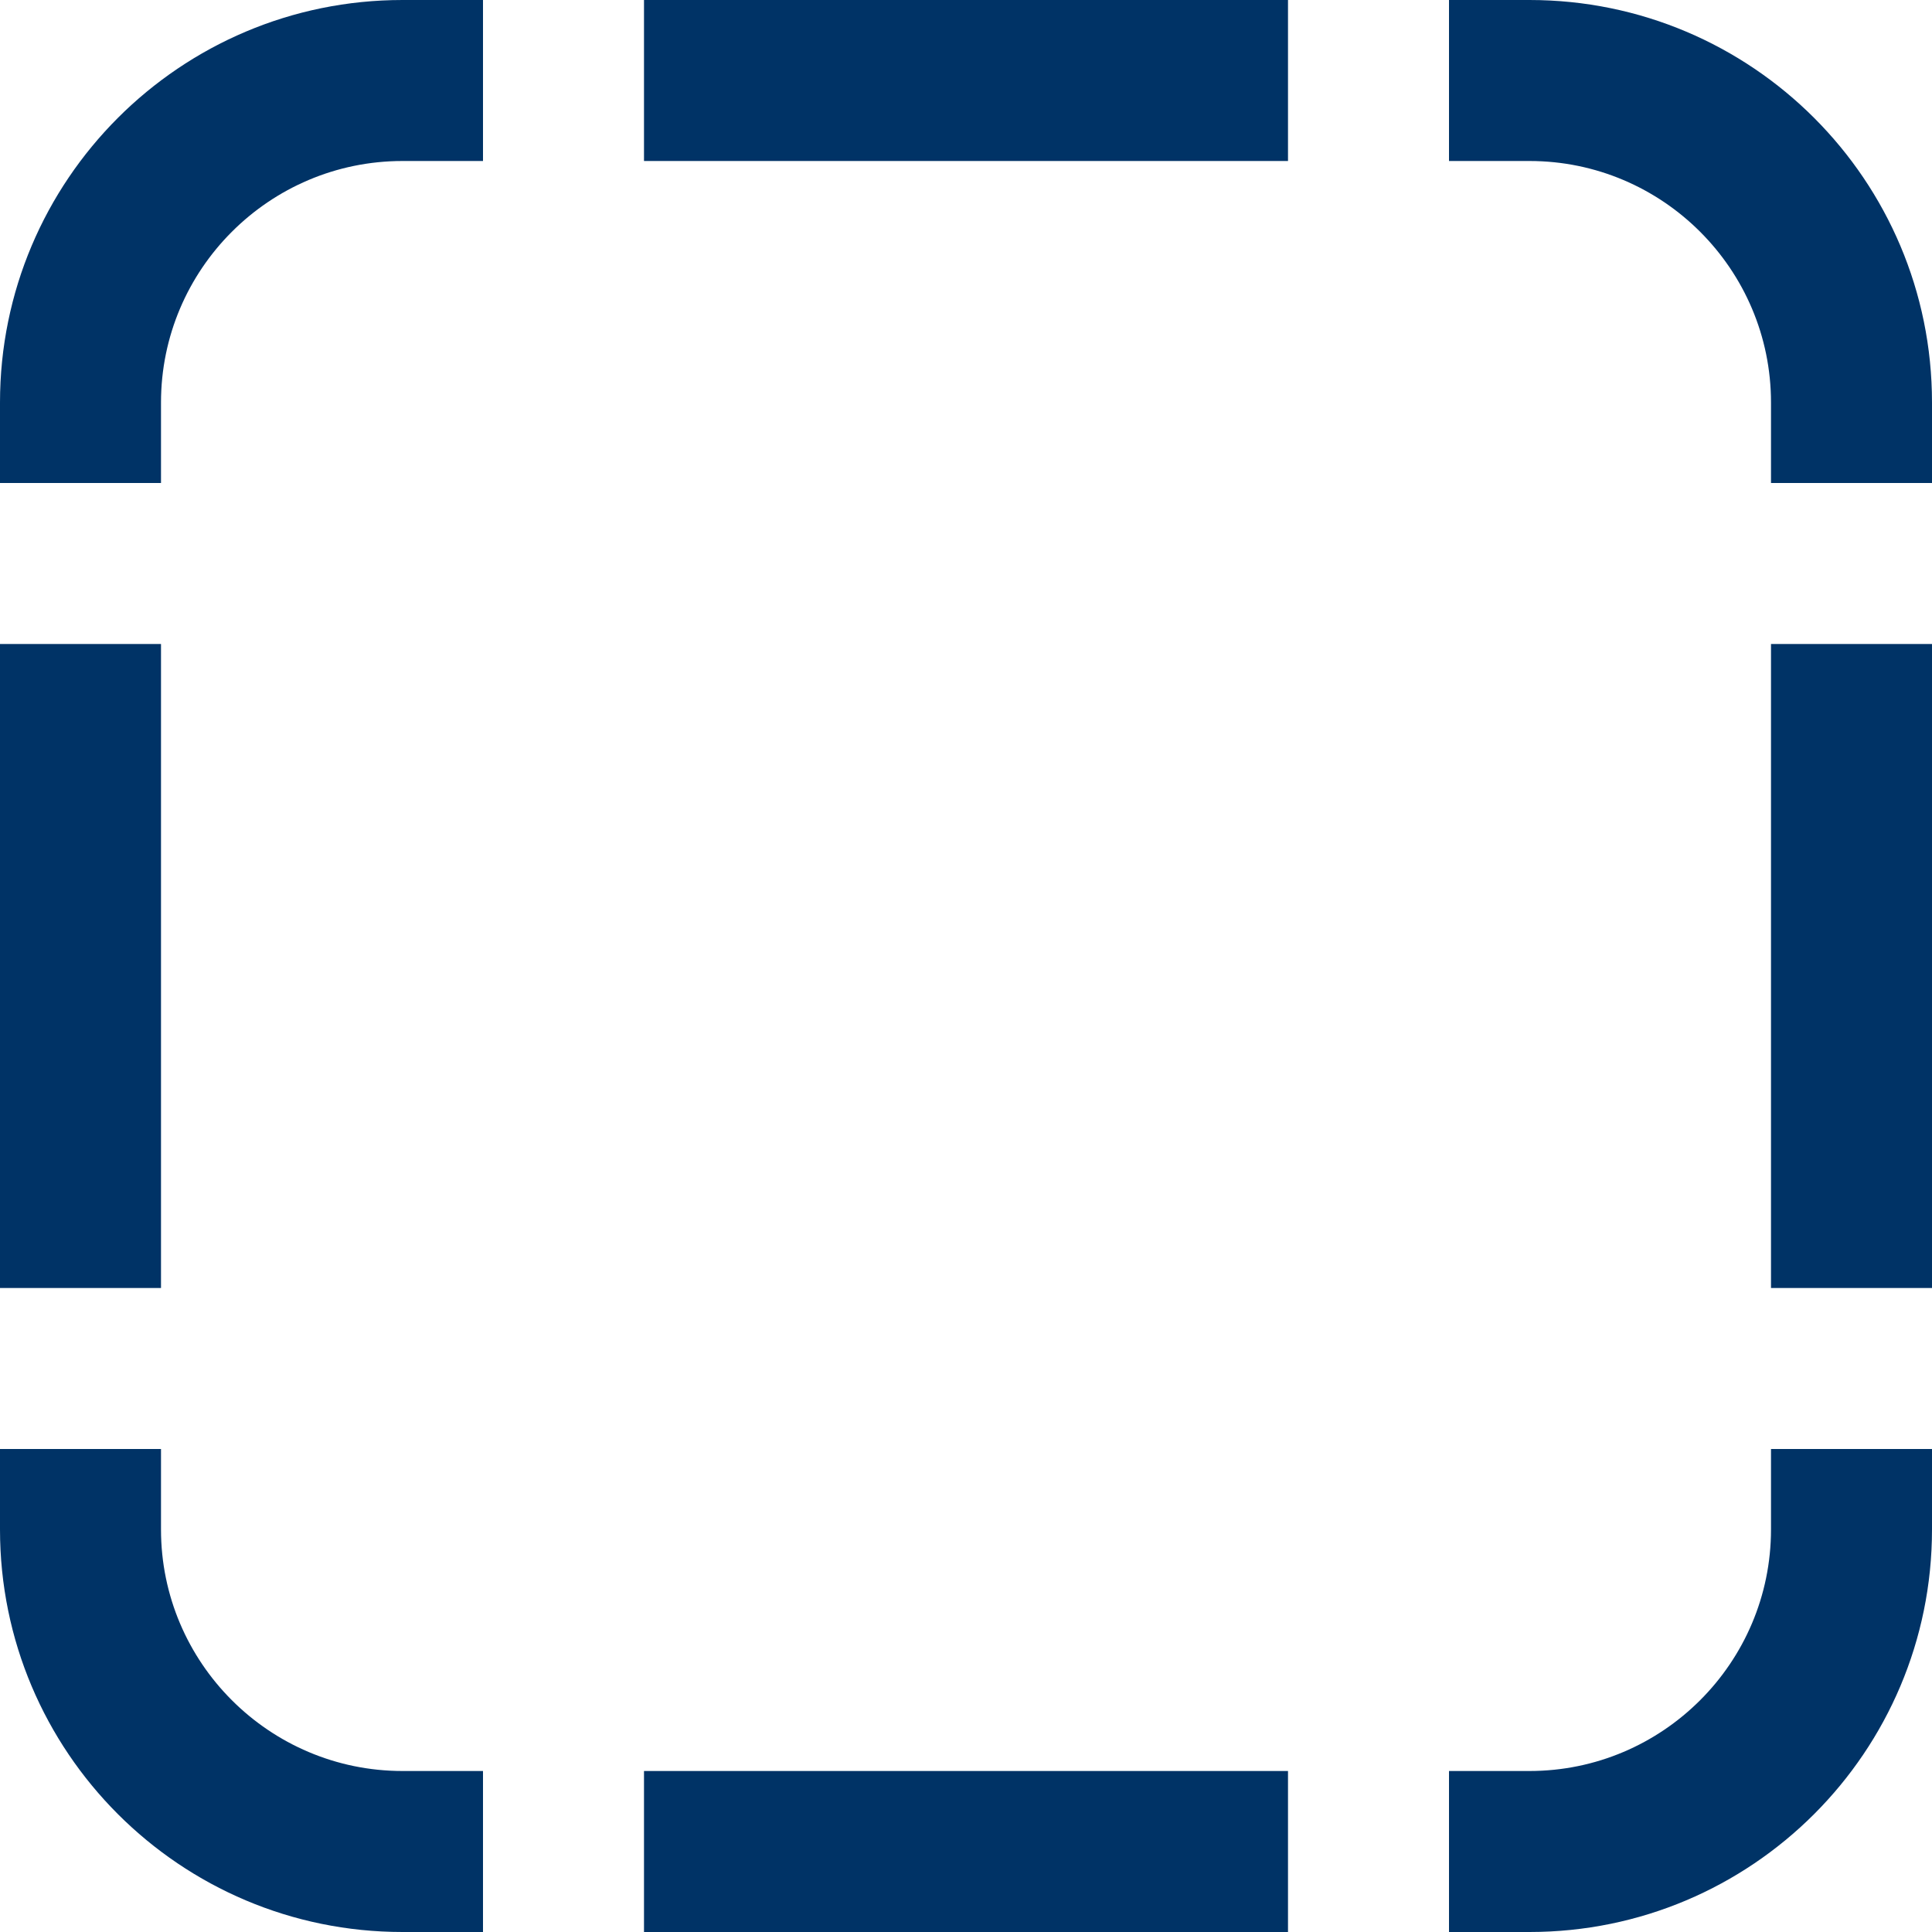
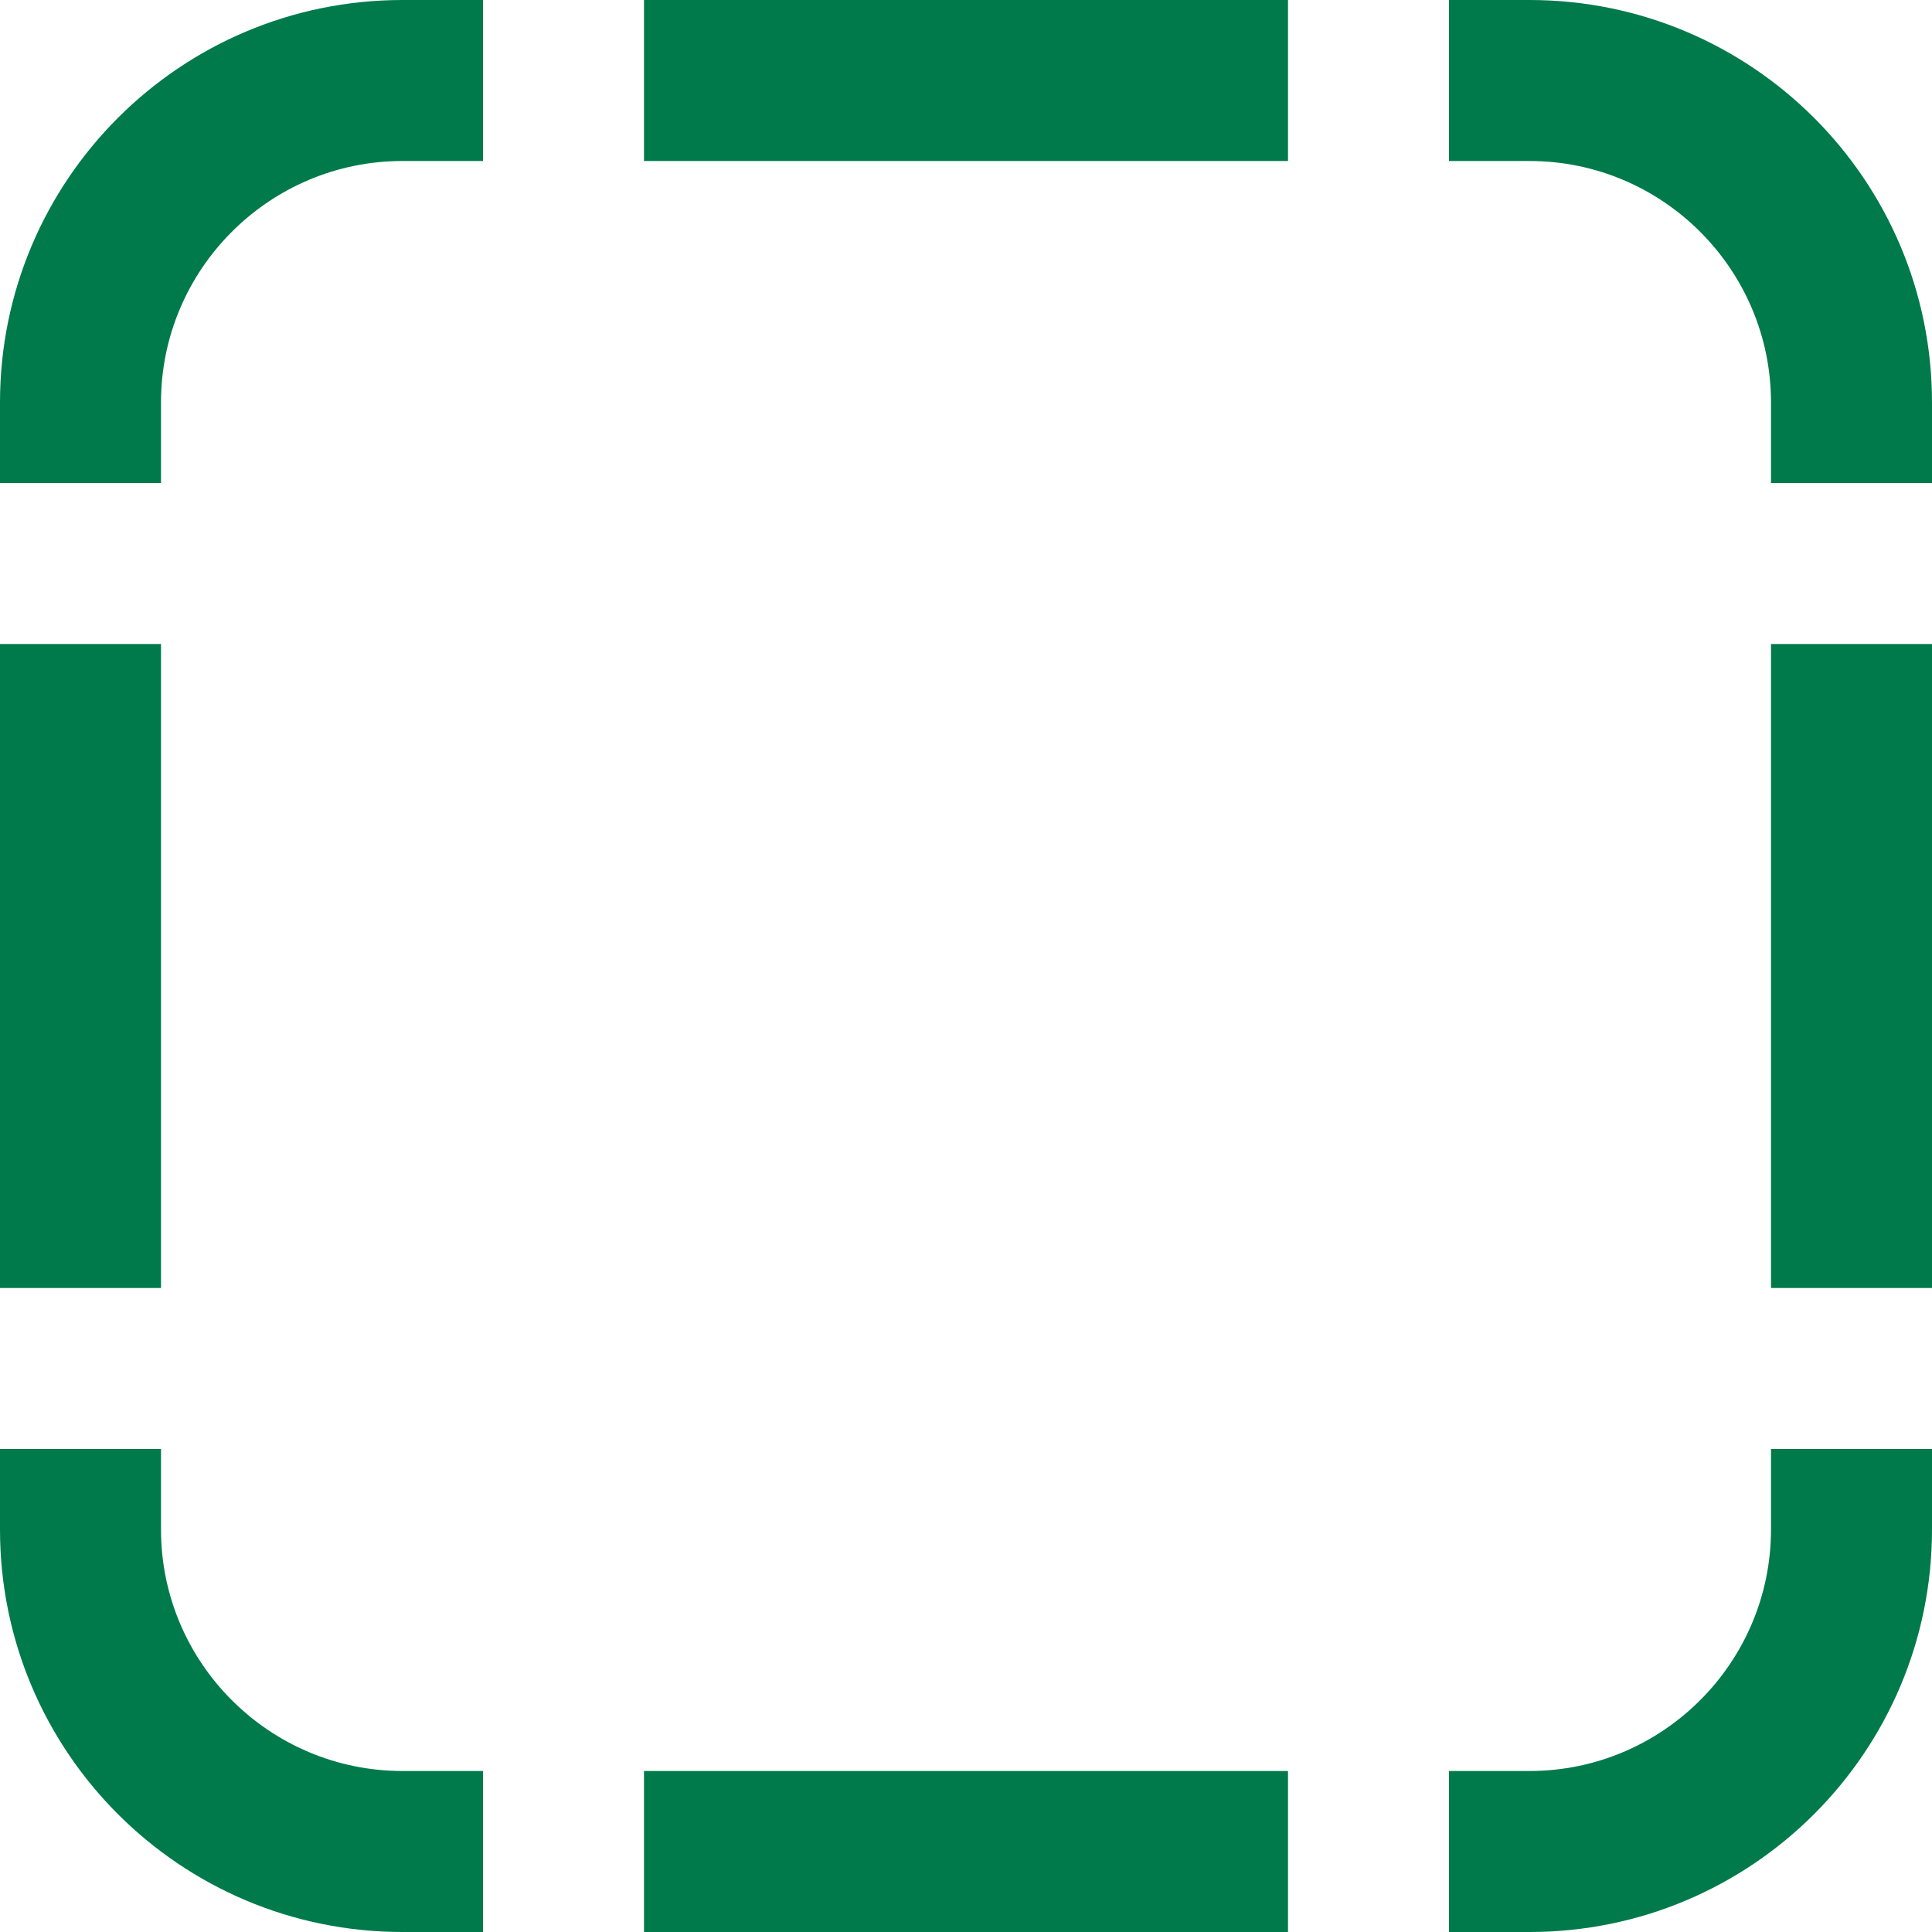
<svg xmlns="http://www.w3.org/2000/svg" width="120" height="120" viewBox="0 0 24 24">
-   <path fill="#003366" d="M16 0v2h-8v-2h8zm-16 16h2v-8h-2v8zm16 8v-2h-8v2h8zm2-22h1c1.654 0 3 1.346 3 3v1h2v-1c0-2.761-2.238-5-5-5h-1v2zm-12 20h-1c-1.654 0-3-1.346-3-3v-1h-2v1c0 2.761 2.238 5 5 5h1v-2zm16-4v1c0 1.654-1.346 3-3 3h-1v2h1c2.762 0 5-2.239 5-5v-1h-2zm2-10h-2v8h2v-8zm-22-2v-1c0-1.654 1.346-3 3-3h1v-2h-1c-2.762 0-5 2.239-5 5v1h2z" />
+   <path fill="#007a4b" d="M16 0v2h-8v-2h8zm-16 16h2v-8h-2v8zm16 8v-2h-8v2h8zm2-22h1c1.654 0 3 1.346 3 3v1h2v-1c0-2.761-2.238-5-5-5h-1v2zm-12 20h-1c-1.654 0-3-1.346-3-3v-1h-2v1c0 2.761 2.238 5 5 5h1v-2zm16-4v1c0 1.654-1.346 3-3 3h-1v2h1c2.762 0 5-2.239 5-5v-1h-2zm2-10h-2v8h2v-8zm-22-2v-1c0-1.654 1.346-3 3-3h1v-2h-1c-2.762 0-5 2.239-5 5v1h2z" />
</svg>
